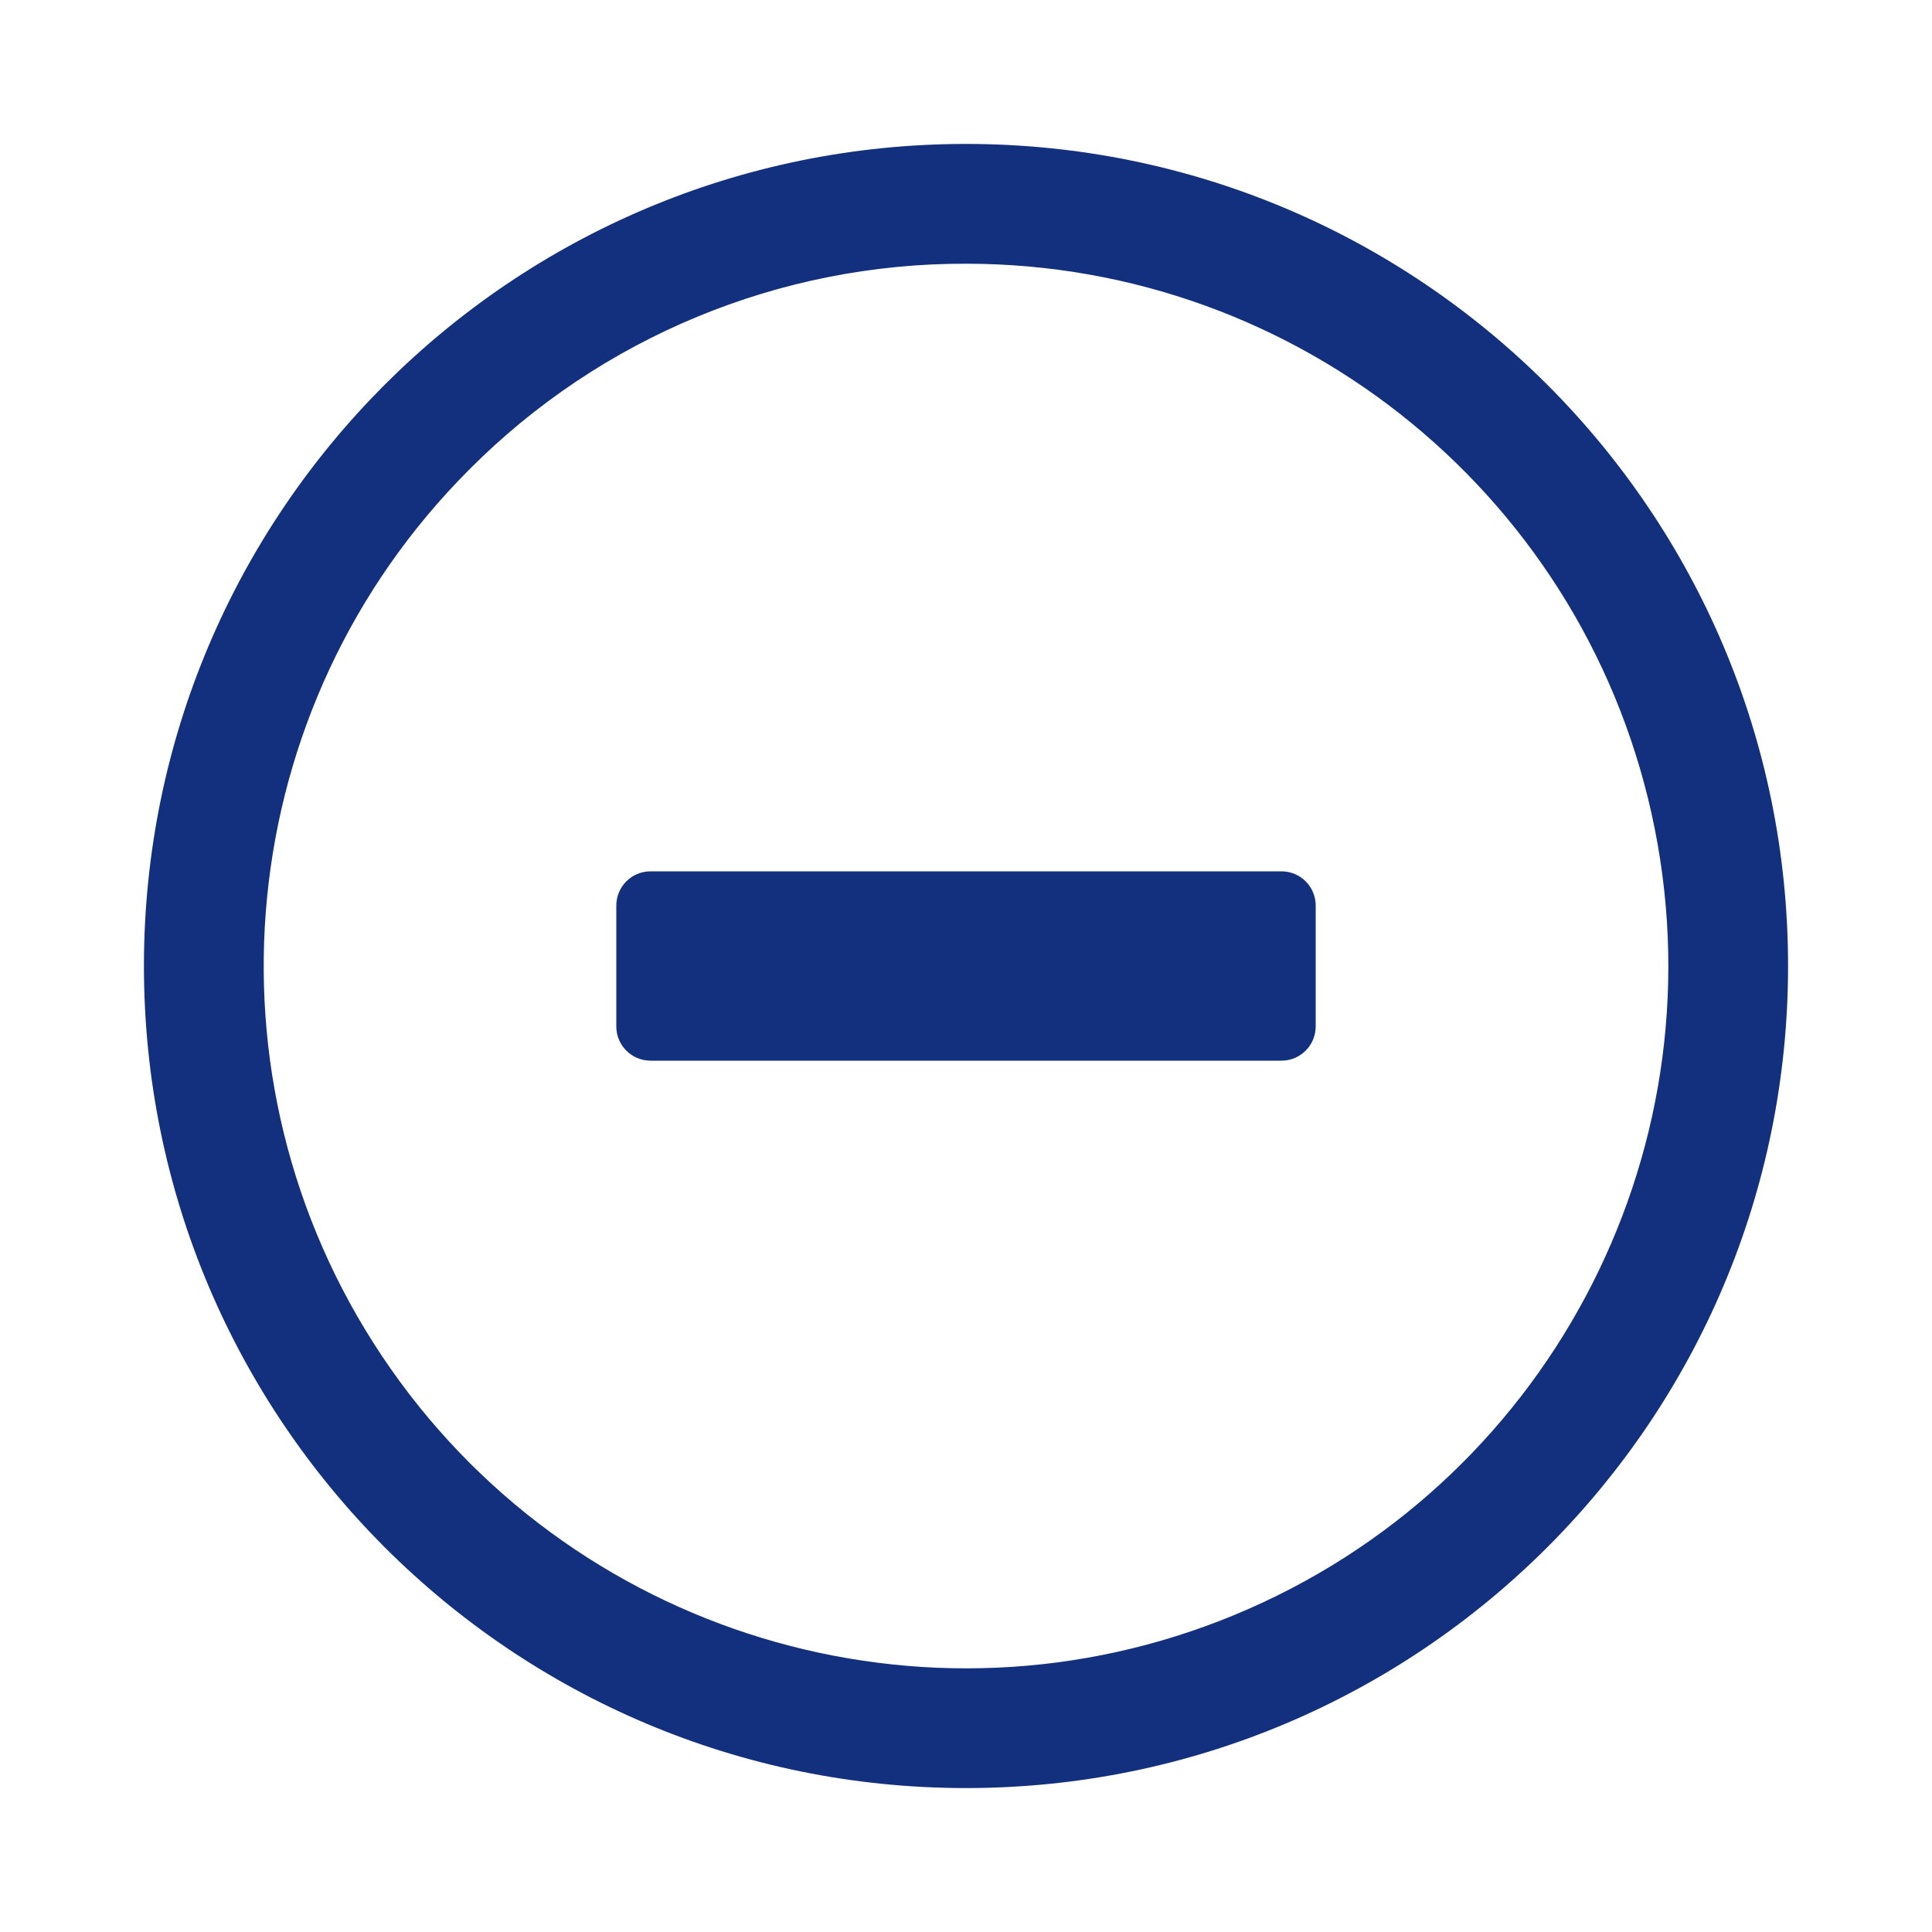
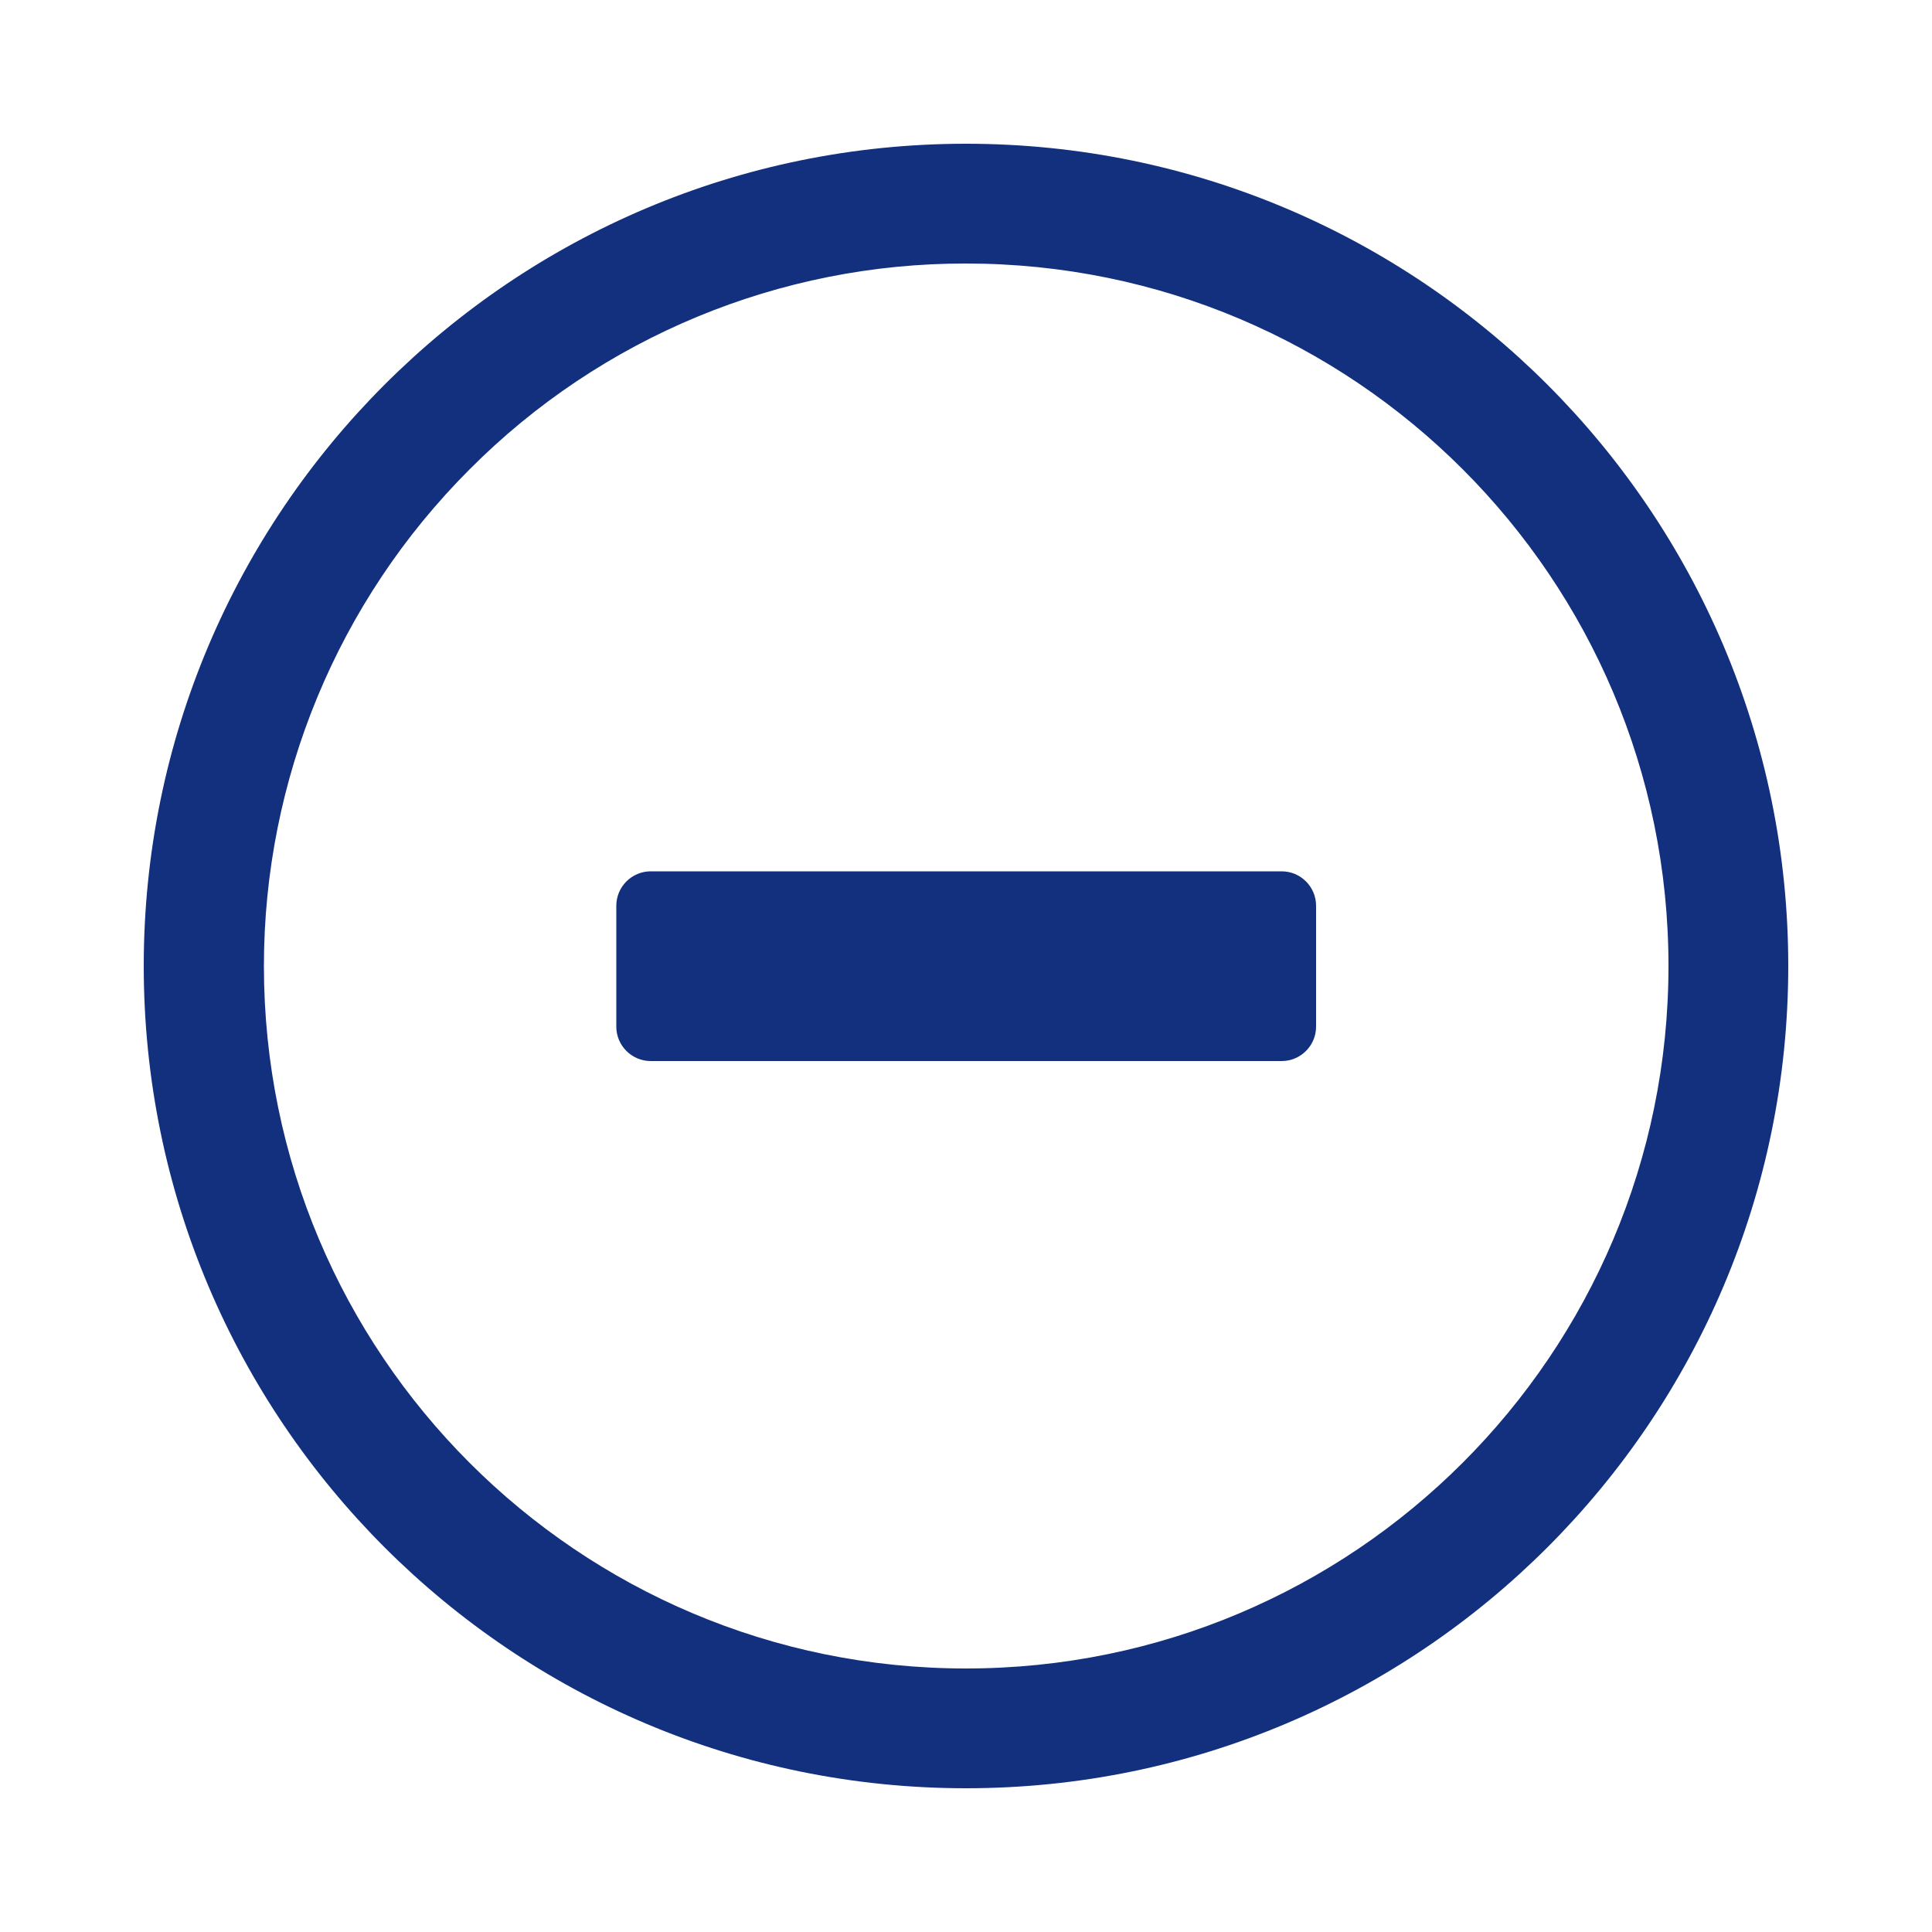
- <svg xmlns="http://www.w3.org/2000/svg" width="500" height="500" viewBox="0 0 500 500">
-   <path d="M250,68.25a181.75,181.75,0,1,1-128.517,53.233A180.56,180.56,0,0,1,250,68.25m0-31C132.501,37.25,37.25,132.501,37.25,250S132.501,462.75,250,462.75,462.75,367.498,462.75,250,367.498,37.25,250,37.25Z" fill="#12307d" />
-   <rect x="159.5" y="225.5" width="181" height="49" rx="8.856" ry="8.856" fill="#12307d" />
+ <svg xmlns="http://www.w3.org/2000/svg" version="1.1" id="Layer_1" x="0px" y="0px" viewBox="0 0 500 500" style="enable-background:new 0 0 500 500;" xml:space="preserve">
+   <style type="text/css">
+ 	.st0{fill:#12307D;}
+ </style>
+   <path class="st0" d="M250,68.2c100.4,0,181.8,81.4,181.8,181.8S350.4,431.8,250,431.8S68.3,350.4,68.3,250  c0-48.2,19.1-94.4,53.2-128.5C155.5,87.3,201.8,68.1,250,68.2 M250,37.2C132.5,37.2,37.2,132.5,37.2,250S132.5,462.8,250,462.8  S462.8,367.5,462.8,250S367.5,37.2,250,37.2z" />
+   <path class="st0" d="M168.4,225.5h163.3c4.9,0,8.9,4,8.9,8.9v31.3c0,4.9-4,8.9-8.9,8.9H168.4c-4.9,0-8.9-4-8.9-8.9v-31.3  C159.5,229.5,163.5,225.5,168.4,225.5z" />
</svg>
